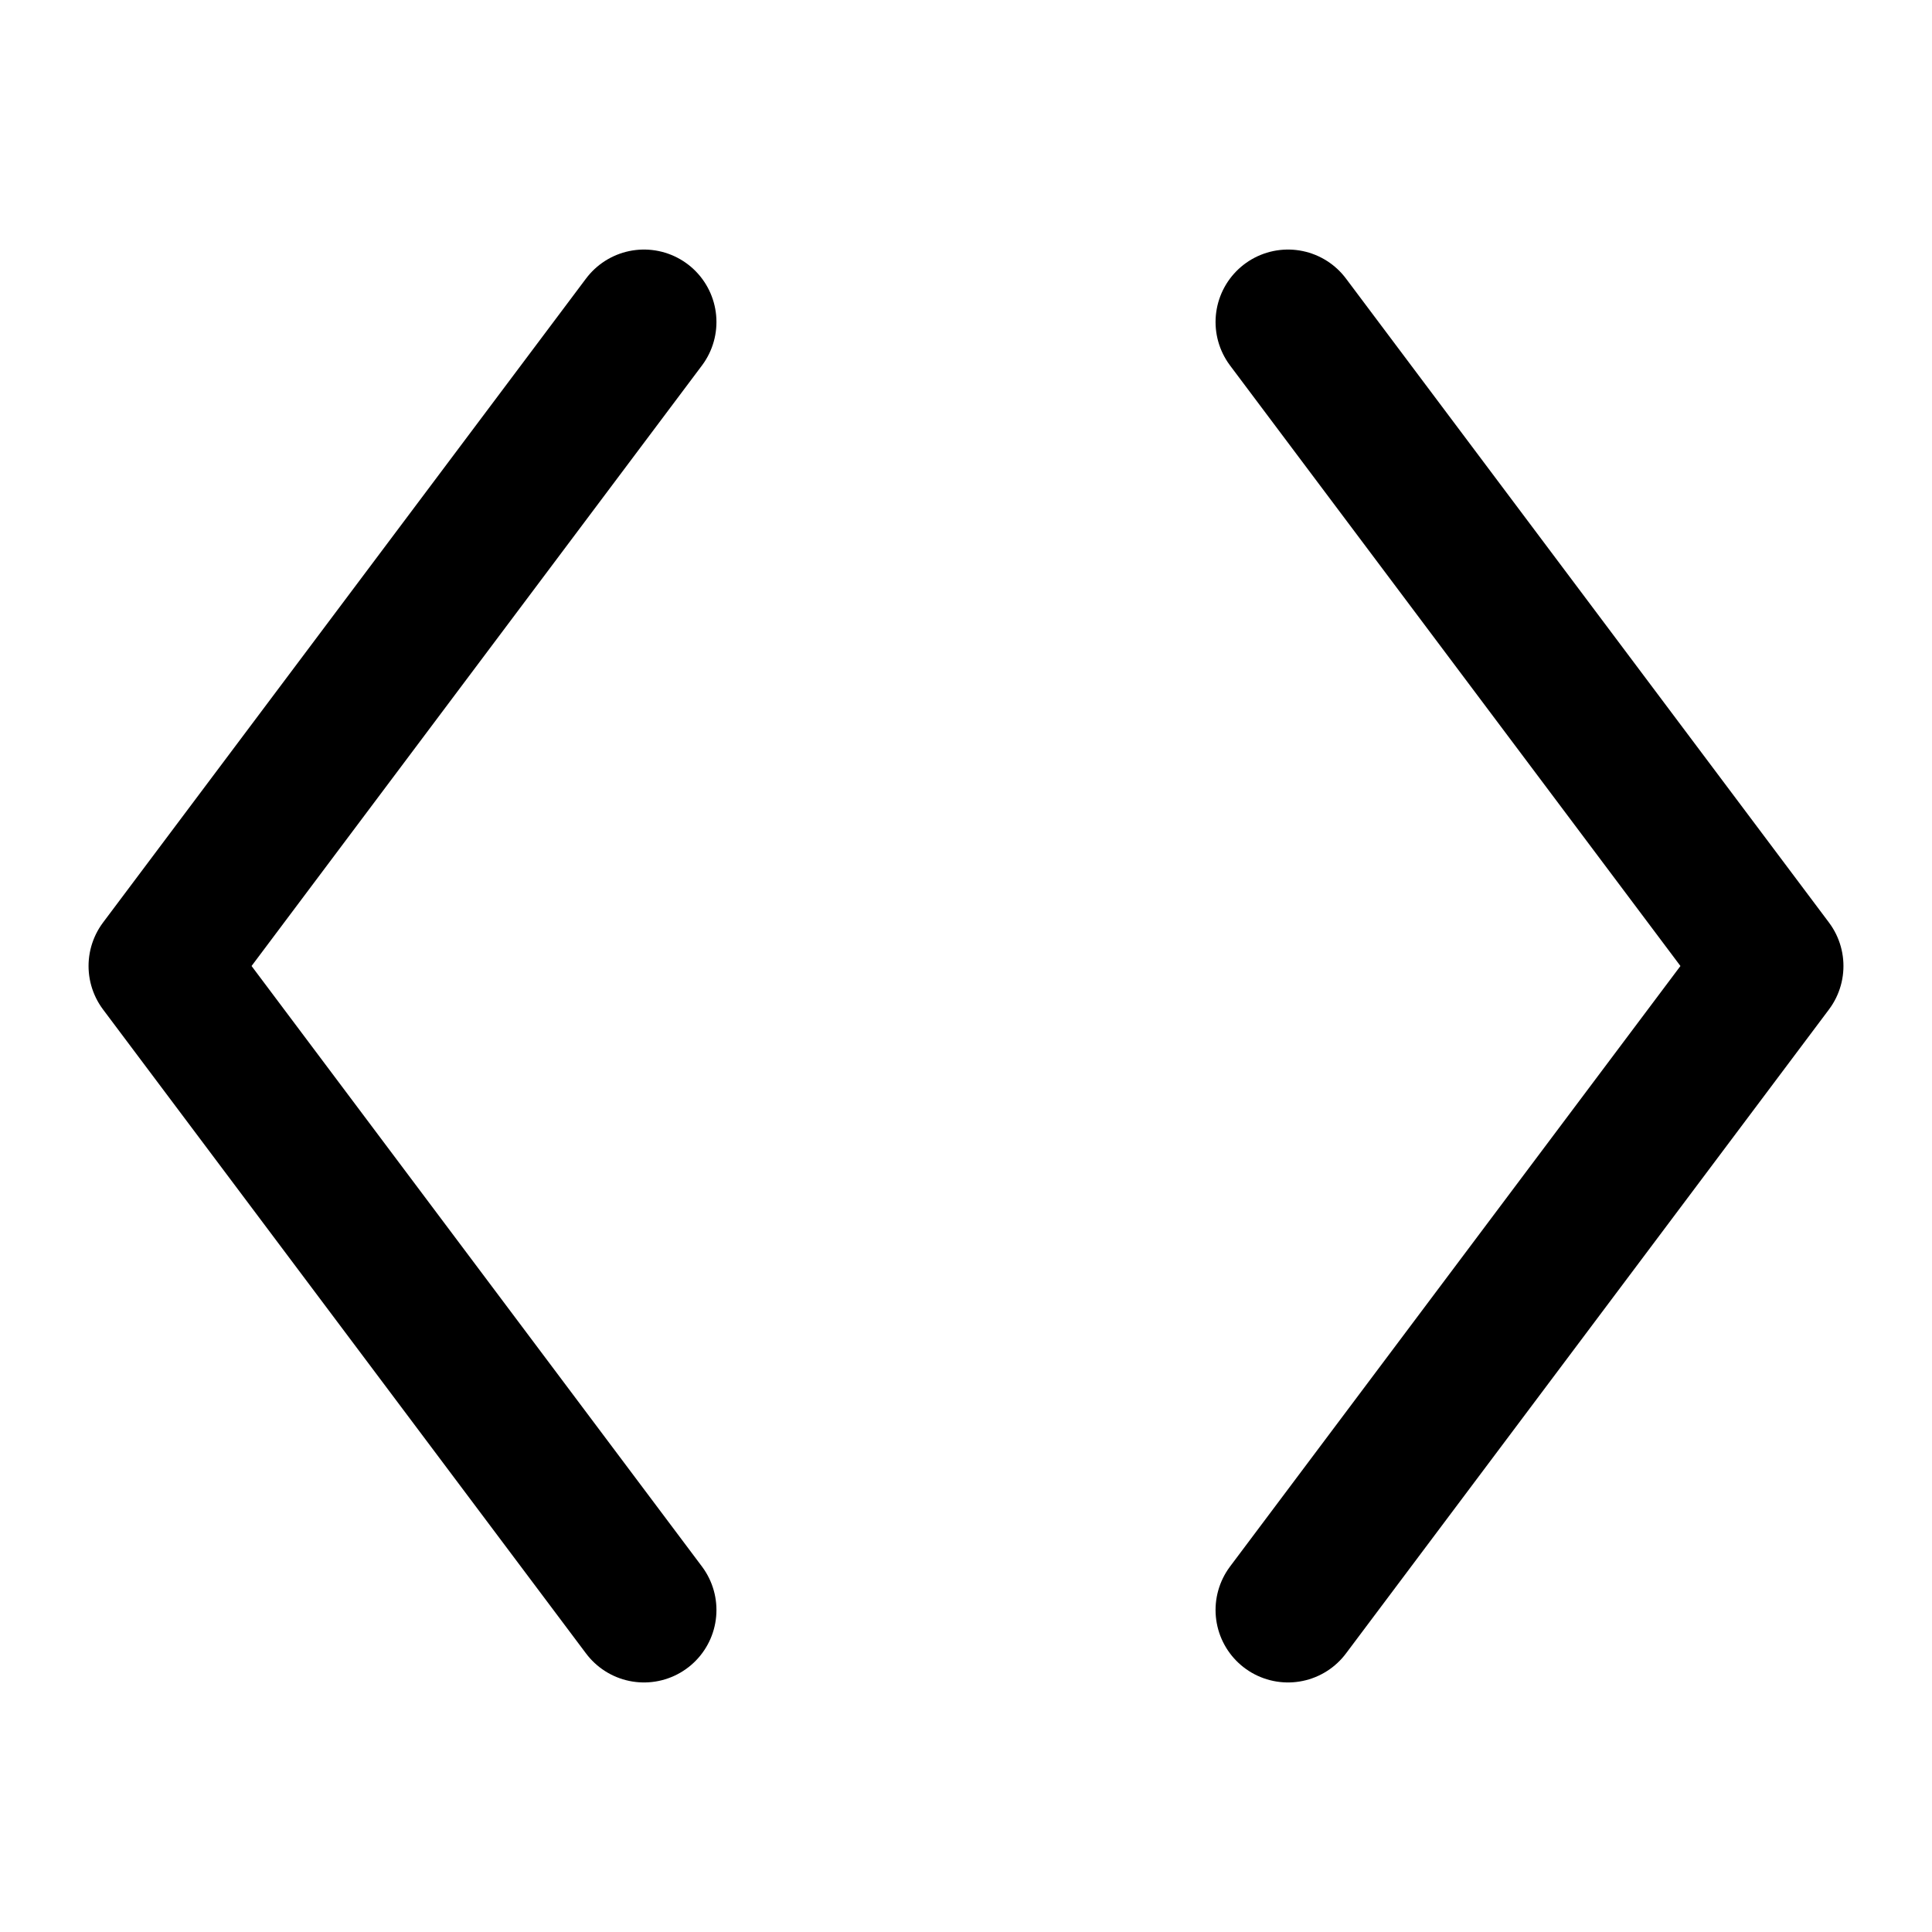
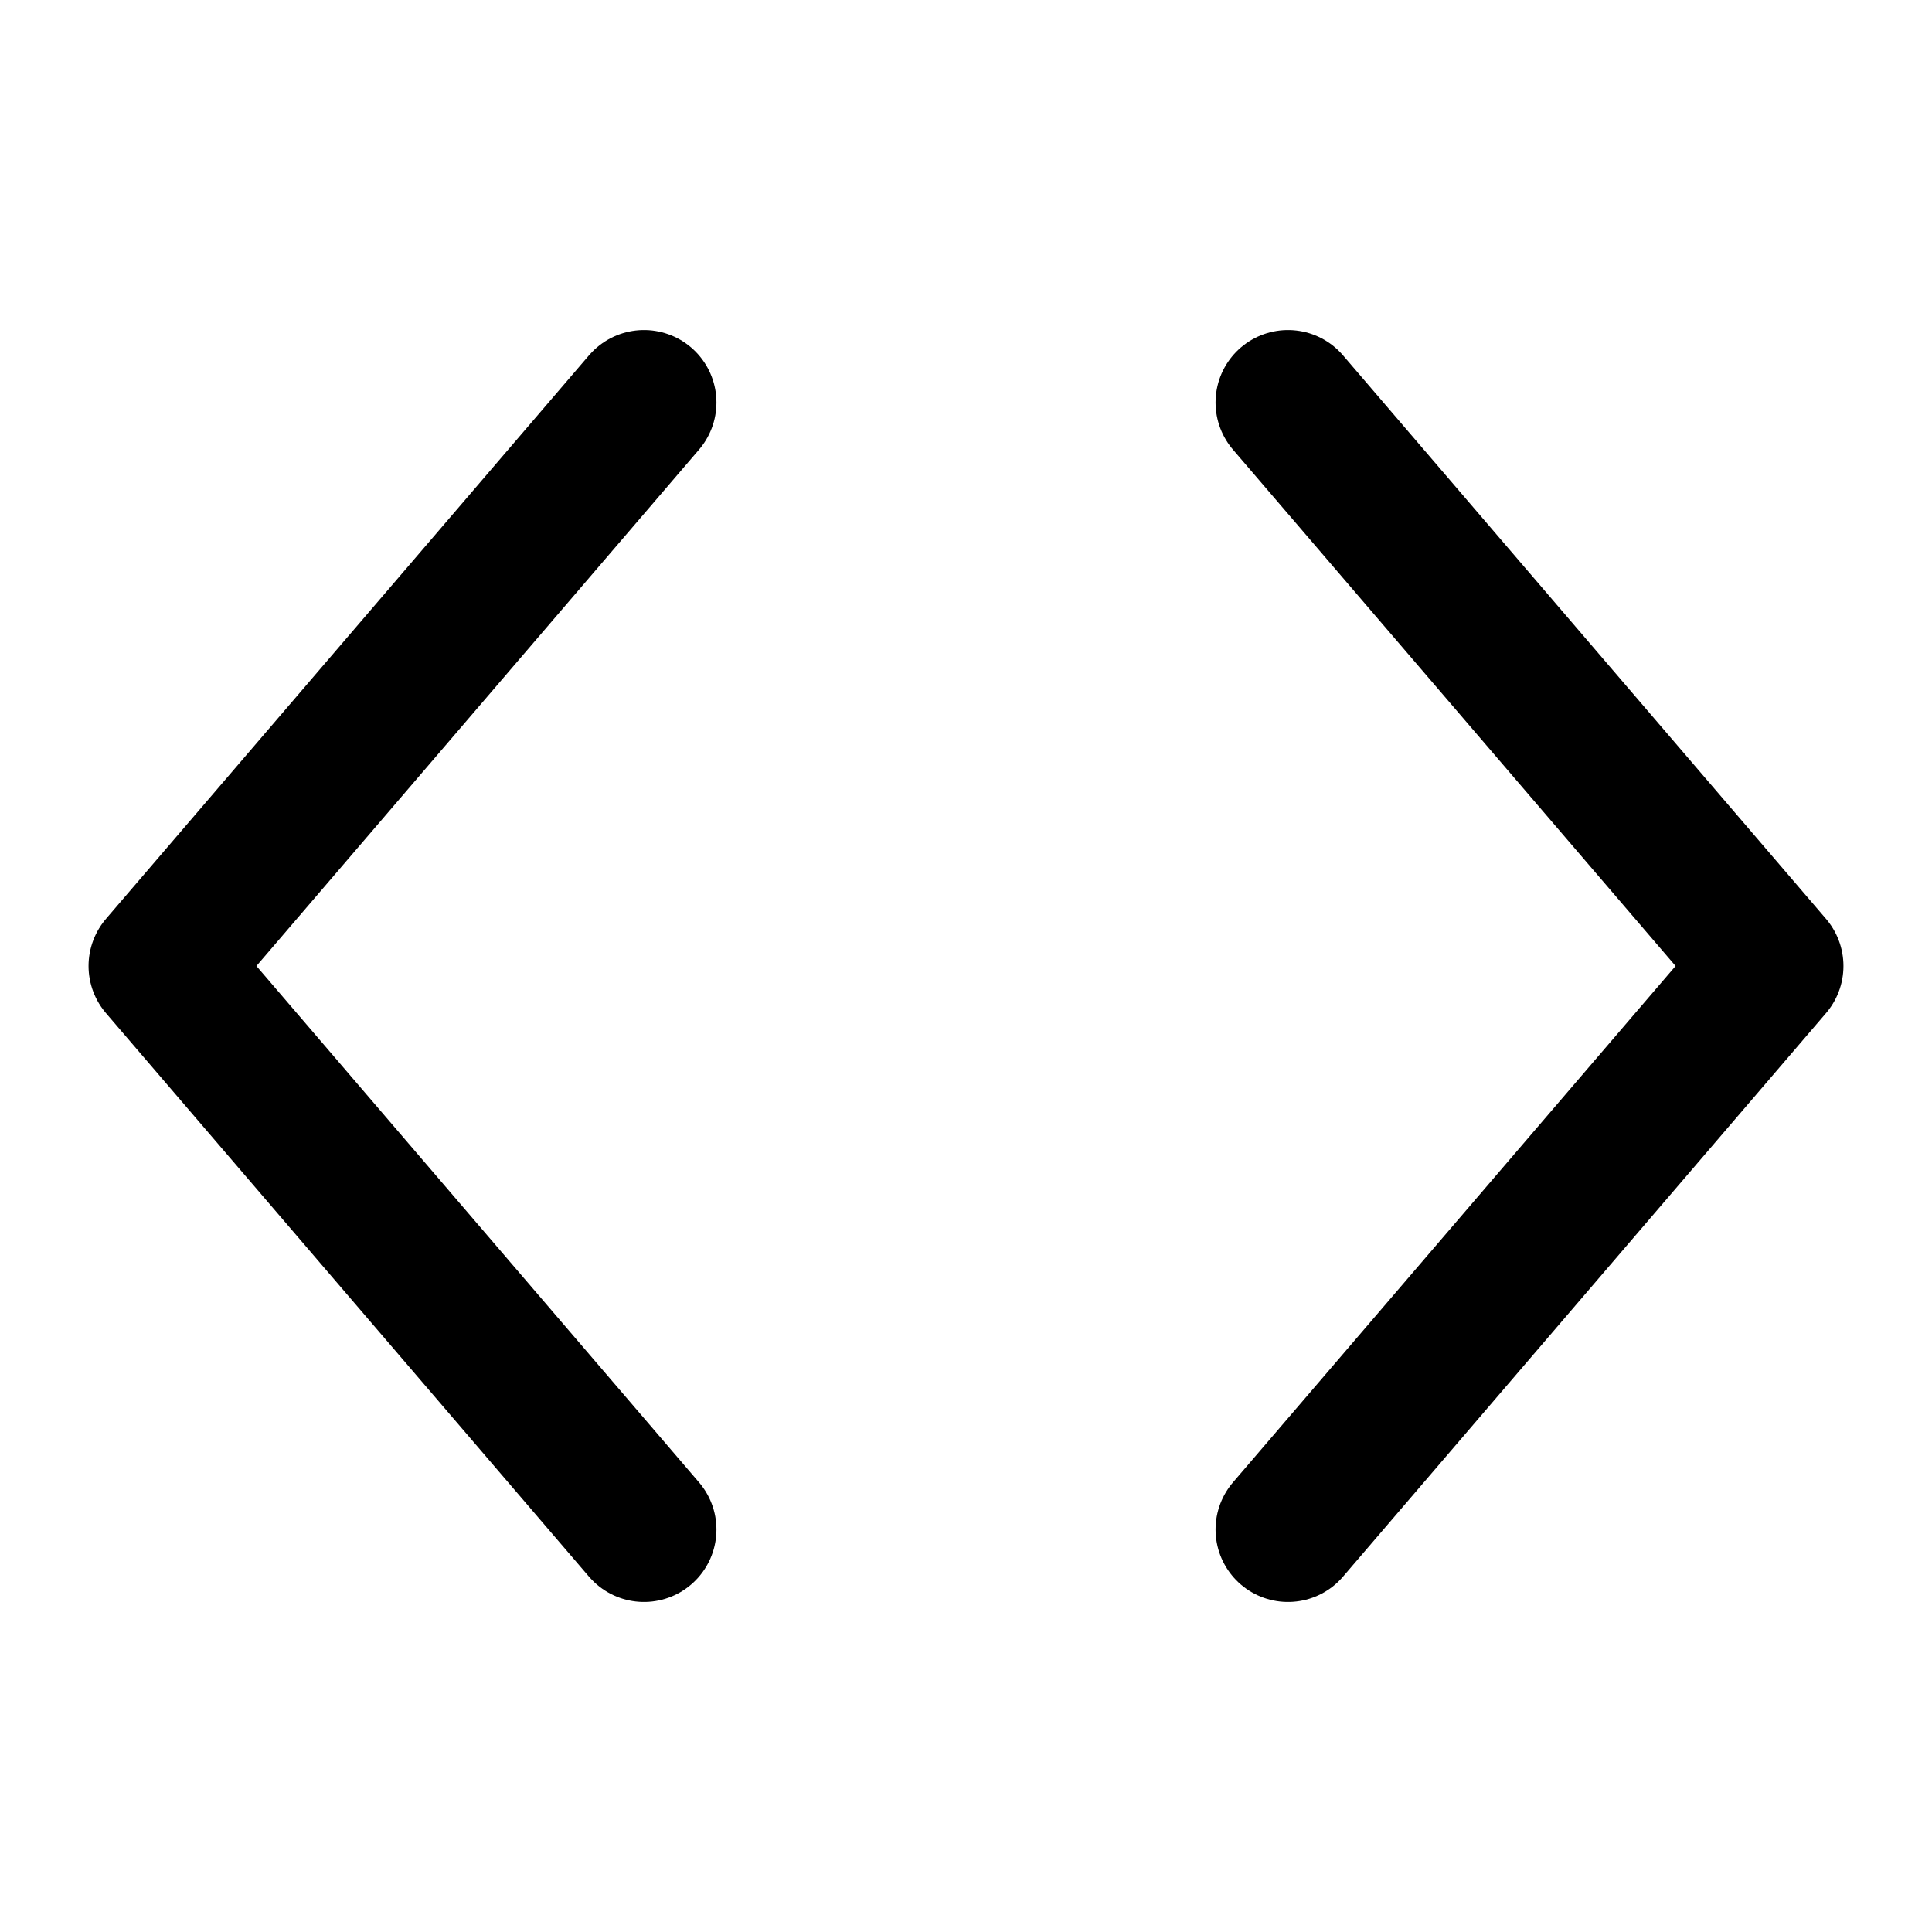
<svg xmlns="http://www.w3.org/2000/svg" viewBox="0 0 24 24" fill="none" stroke="black" stroke-width="1.8" stroke-linecap="round" stroke-linejoin="round">
-   <path d="M8 4l-6 8 6 8M16 4l6 8-6 8" />
+   <path d="M8 5l-6 7 6 7M16 5l6 7-6 7" />
</svg>
